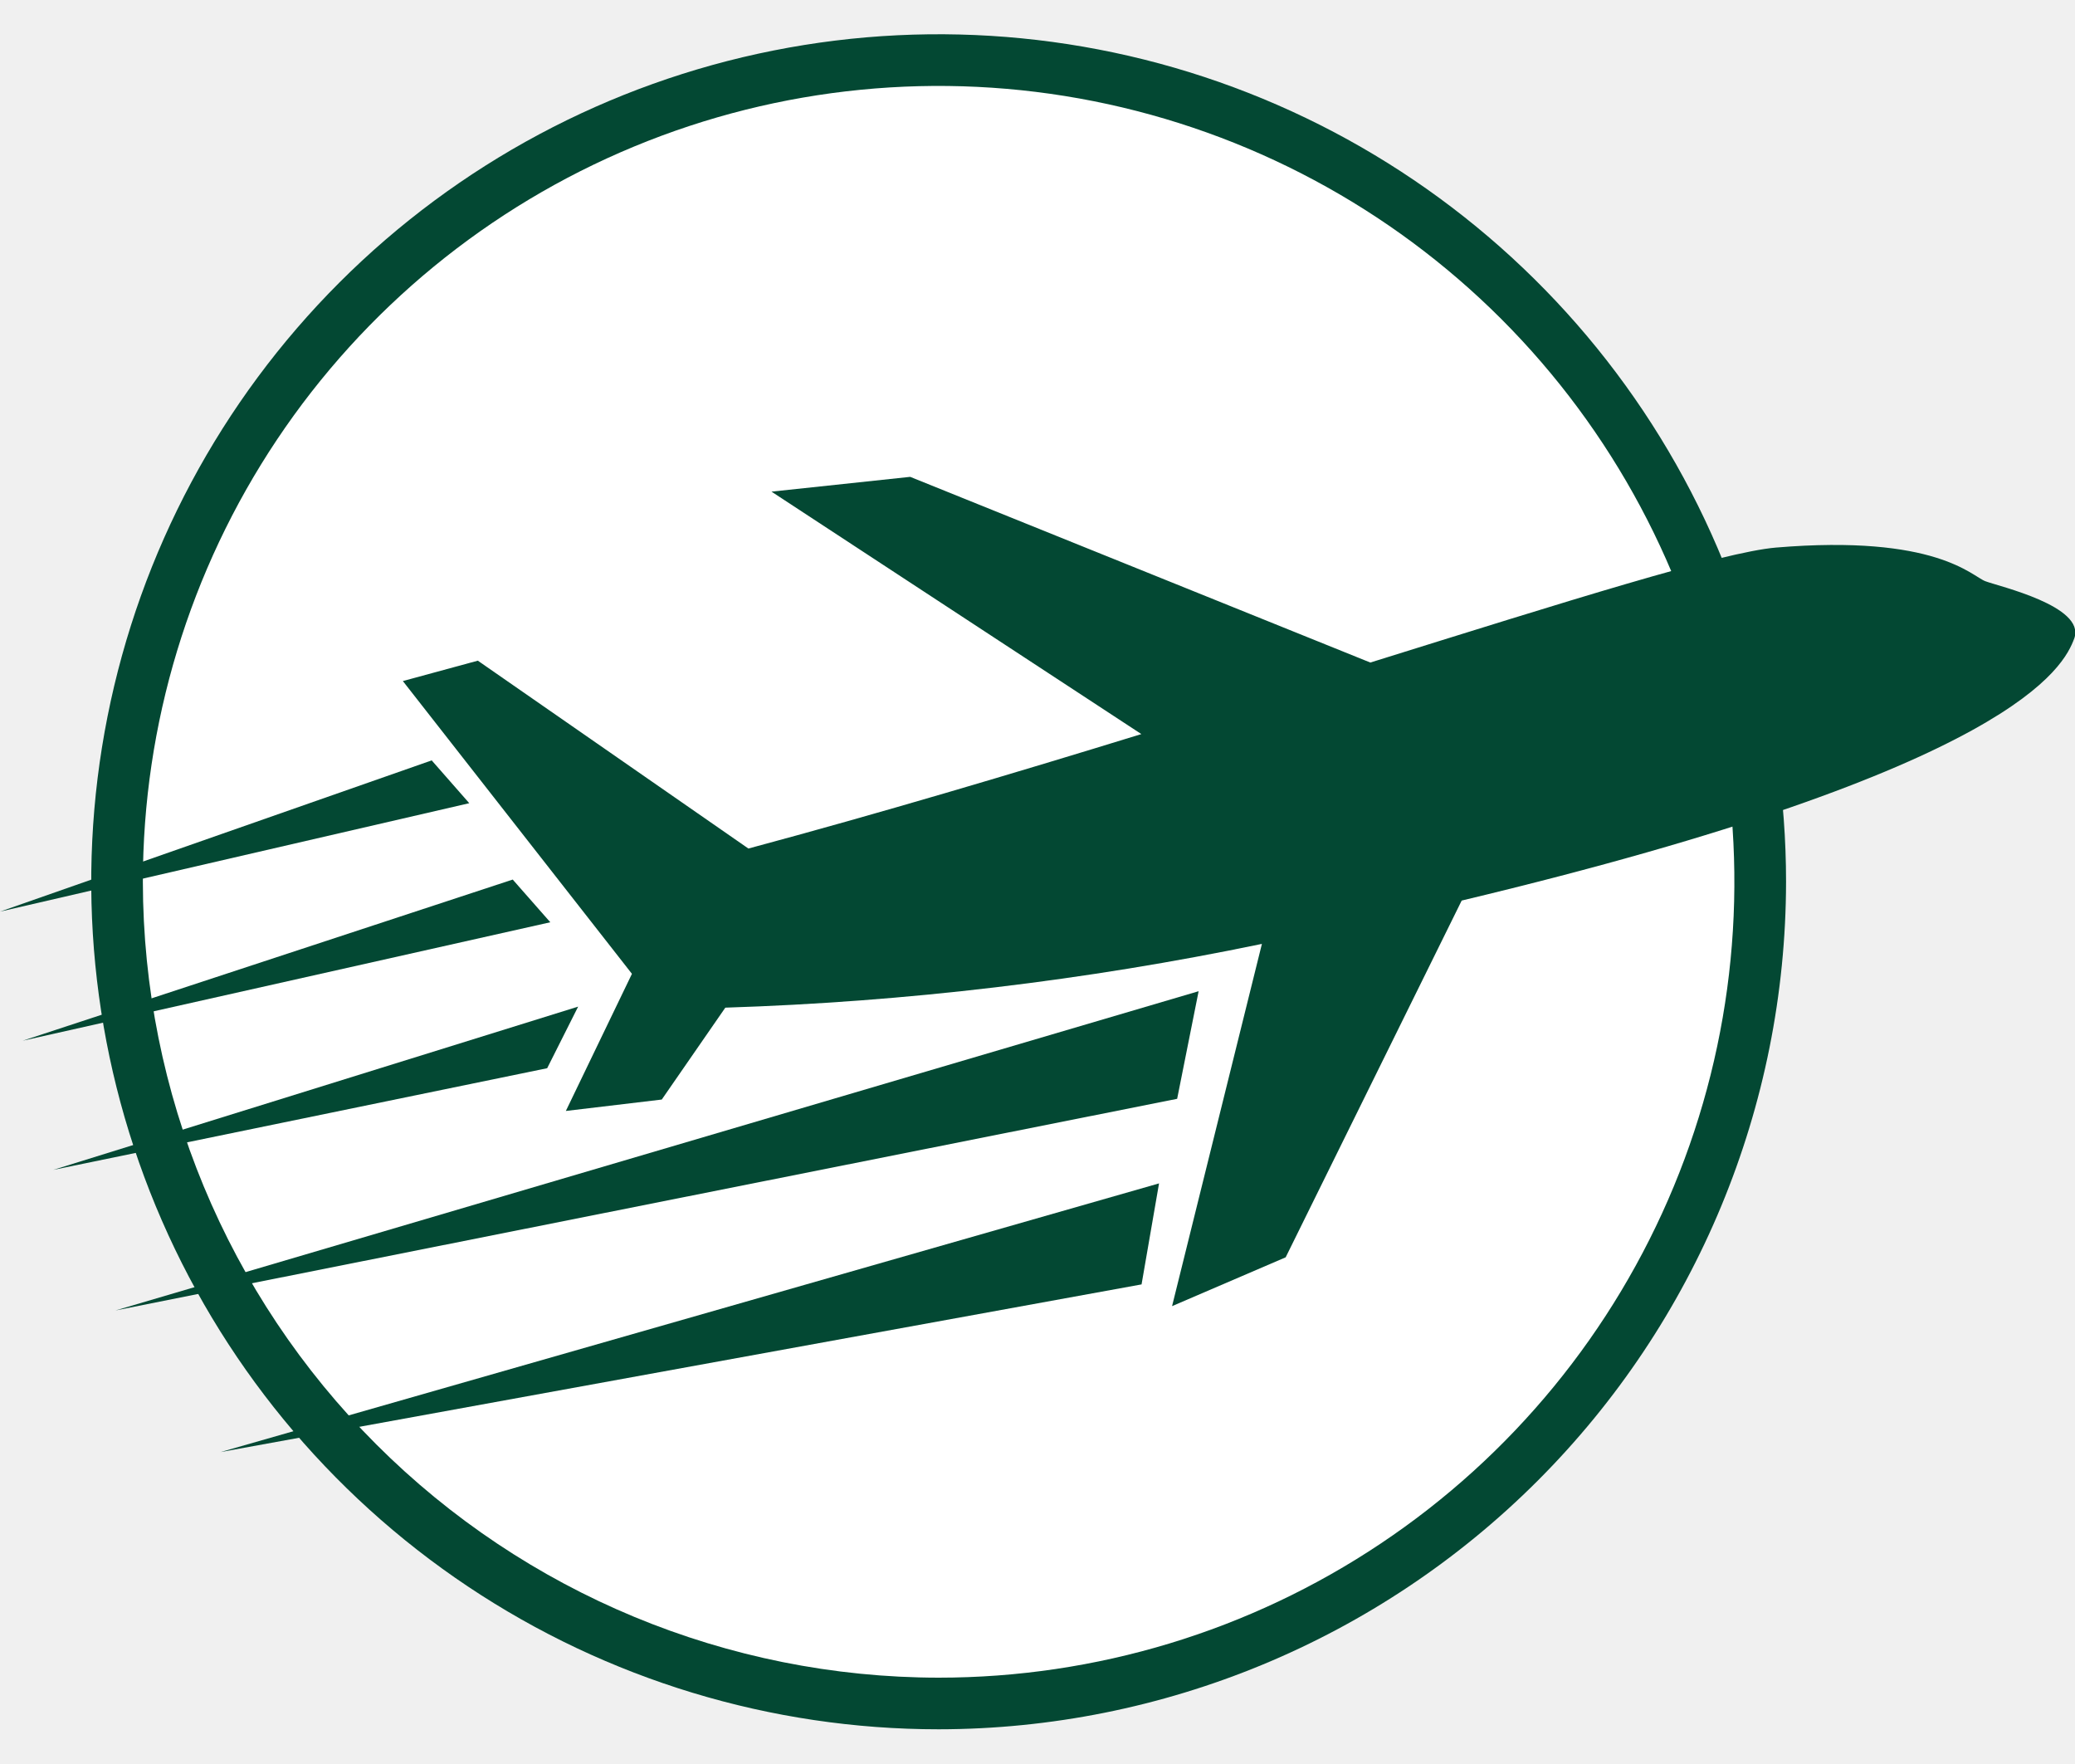
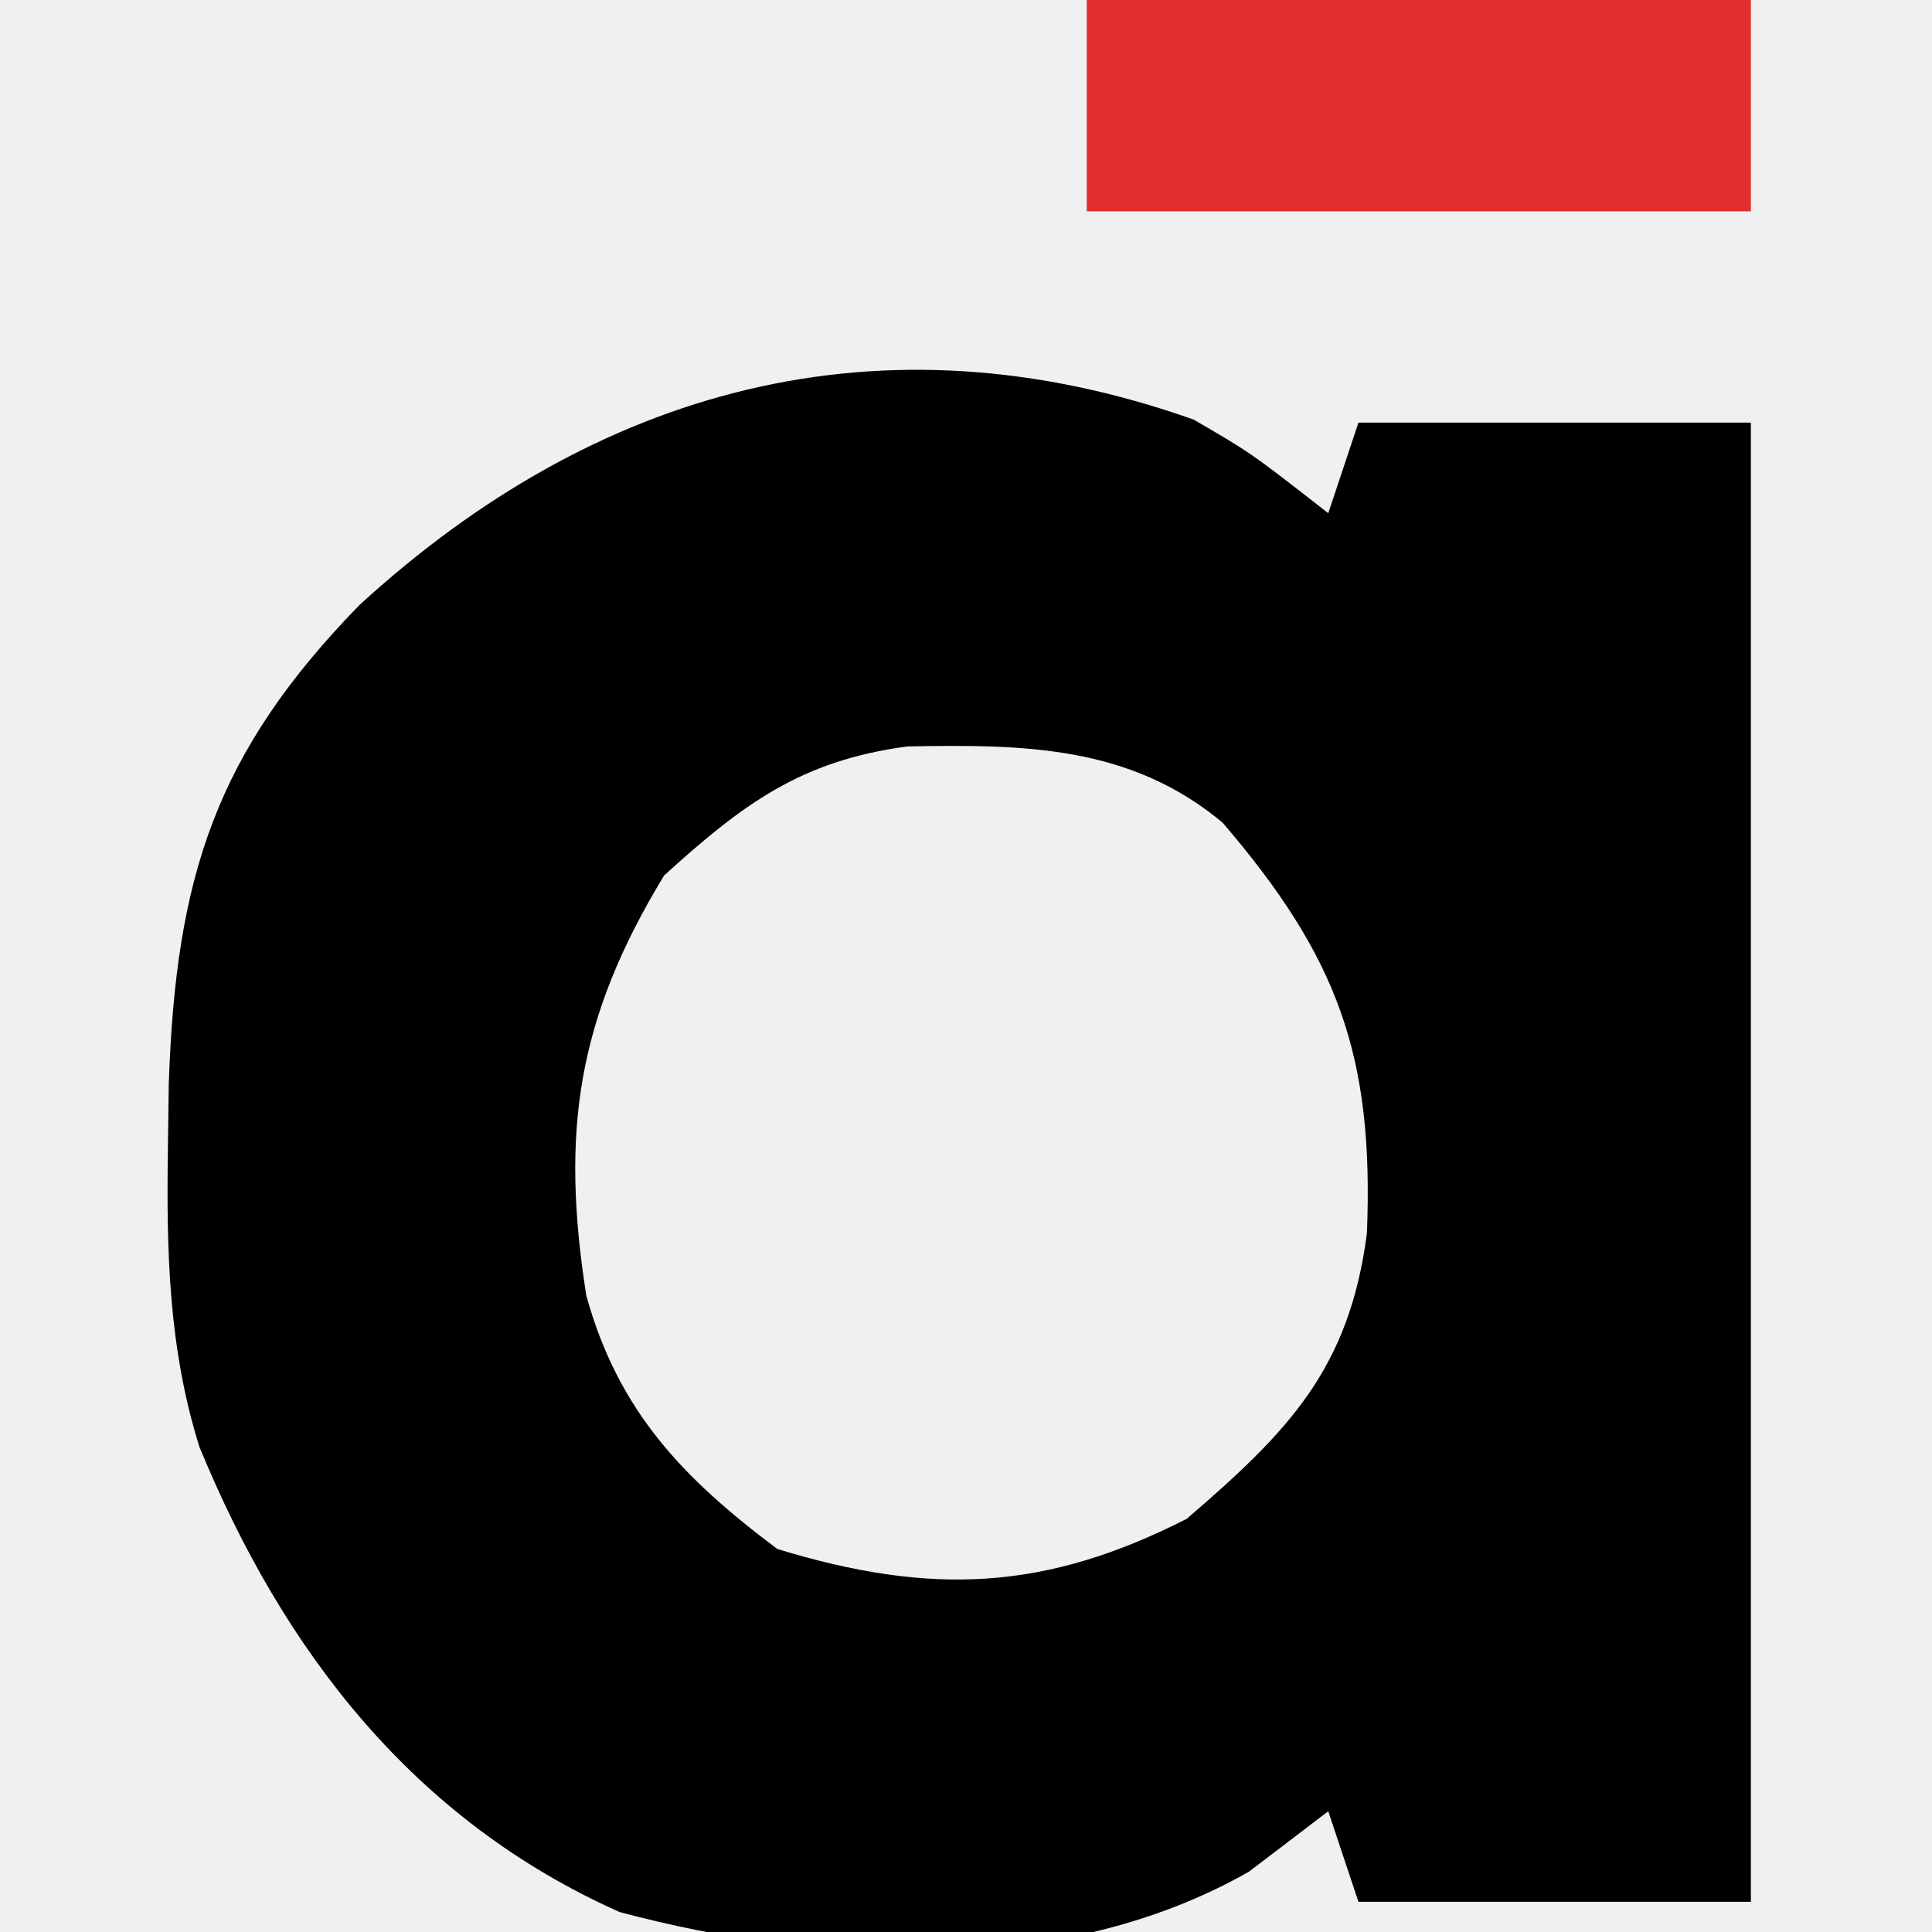
- <svg xmlns="http://www.w3.org/2000/svg" width="40" height="34" viewBox="0 0 40 34" fill="none">
-   <g clip-path="url(#clip0_3989_8333)">
-     <path d="M18.095 33.331C14.864 33.331 11.705 32.373 9.019 30.578C6.332 28.783 4.239 26.232 3.002 23.247C1.766 20.262 1.442 16.978 2.073 13.809C2.703 10.64 4.259 7.729 6.543 5.445C8.828 3.16 11.739 1.604 14.908 0.974C18.076 0.344 21.361 0.667 24.346 1.904C27.331 3.14 29.882 5.234 31.677 7.92C33.472 10.607 34.43 13.765 34.43 16.996C34.425 21.327 32.703 25.479 29.64 28.542C26.578 31.604 22.425 33.327 18.095 33.331Z" fill="#034833" />
-     <path d="M18.094 32.336C21.128 32.336 24.094 31.437 26.616 29.751C29.139 28.066 31.105 25.67 32.266 22.867C33.427 20.064 33.731 16.979 33.139 14.004C32.547 11.028 31.086 8.295 28.941 6.149C26.796 4.004 24.062 2.543 21.087 1.951C18.111 1.359 15.027 1.663 12.224 2.824C9.421 3.985 7.025 5.951 5.339 8.474C3.654 10.996 2.754 13.962 2.754 16.996C2.759 21.063 4.376 24.962 7.252 27.838C10.128 30.714 14.027 32.332 18.094 32.336Z" fill="white" />
-     <path d="M38.273 11.203C38.014 11.108 37.326 10.296 34.236 10.554C33.201 10.642 30.204 11.589 26.416 12.77L17.546 9.191L14.872 9.476L22.002 14.149C19.532 14.909 16.933 15.682 14.427 16.355L9.211 12.734L7.766 13.127L12.182 18.77L10.908 21.413L12.757 21.193L13.982 19.422C17.459 19.311 20.92 18.9 24.326 18.193L22.594 25.175L24.784 24.234L28.177 17.358C38.865 14.803 39.785 12.848 39.987 12.302C40.204 11.682 38.534 11.302 38.273 11.203Z" fill="#034833" />
-     <path d="M4.251 27.988L22.006 24.756L22.343 22.809L4.251 27.988Z" fill="#034833" />
-     <path d="M2.227 25.258L22.692 21.179L23.106 19.105L2.227 25.258Z" fill="#034833" />
-     <path d="M10.548 20.589L1.026 22.549L11.145 19.402L10.548 20.589Z" fill="#034833" />
-     <path d="M10.608 17.776L0.438 20.059L9.884 16.953L10.608 17.776Z" fill="#034833" />
-     <path d="M9.046 15.481L0 17.571L8.322 14.656L9.046 15.481Z" fill="#034833" />
-   </g>
-   <defs>
-     <clipPath id="clip0_3989_8333">
-       <rect width="40" height="32.671" fill="white" transform="translate(0 0.664062)" />
-     </clipPath>
-   </defs>
+ <svg xmlns="http://www.w3.org/2000/svg" version="1.1" width="64" height="64">
+   <path d="M0 0 C1.898 1.102 1.898 1.102 4.461 3.102 C4.791 2.112 5.121 1.122 5.461 0.102 C9.751 0.102 14.041 0.102 18.461 0.102 C18.461 16.272 18.461 32.442 18.461 49.102 C14.171 49.102 9.881 49.102 5.461 49.102 C5.131 48.112 4.801 47.122 4.461 46.102 C3.595 46.762 2.728 47.422 1.836 48.102 C-4.317 51.611 -12.321 51.228 -19.012 49.441 C-25.816 46.413 -30.151 40.812 -32.935 34.026 C-33.956 30.775 -34.028 27.537 -33.977 24.164 C-33.968 23.46 -33.959 22.755 -33.949 22.03 C-33.72 15.145 -32.399 11.037 -27.633 6.145 C-19.82 -1.012 -10.399 -3.68 0 0 Z M-17.539 15.102 C-20.442 19.878 -20.963 23.625 -20.117 29.02 C-19.05 32.863 -16.909 35.074 -13.789 37.414 C-8.676 38.976 -4.895 38.792 -0.227 36.414 C3.135 33.522 5.151 31.468 5.742 26.957 C5.975 21.102 4.798 17.828 0.961 13.352 C-2.107 10.795 -5.613 10.757 -9.477 10.828 C-13.01 11.297 -14.935 12.74 -17.539 15.102 Z " fill="#000000" transform="translate(39.53906,13.89844)" />
+   <path d="M0 0 C7.26 0 14.52 0 22 0 C22 2.31 22 4.62 22 7 C14.74 7 7.48 7 0 7 C0 4.69 0 2.38 0 0 Z " fill="#E22E2F" transform="translate(36,0)" />
</svg>
